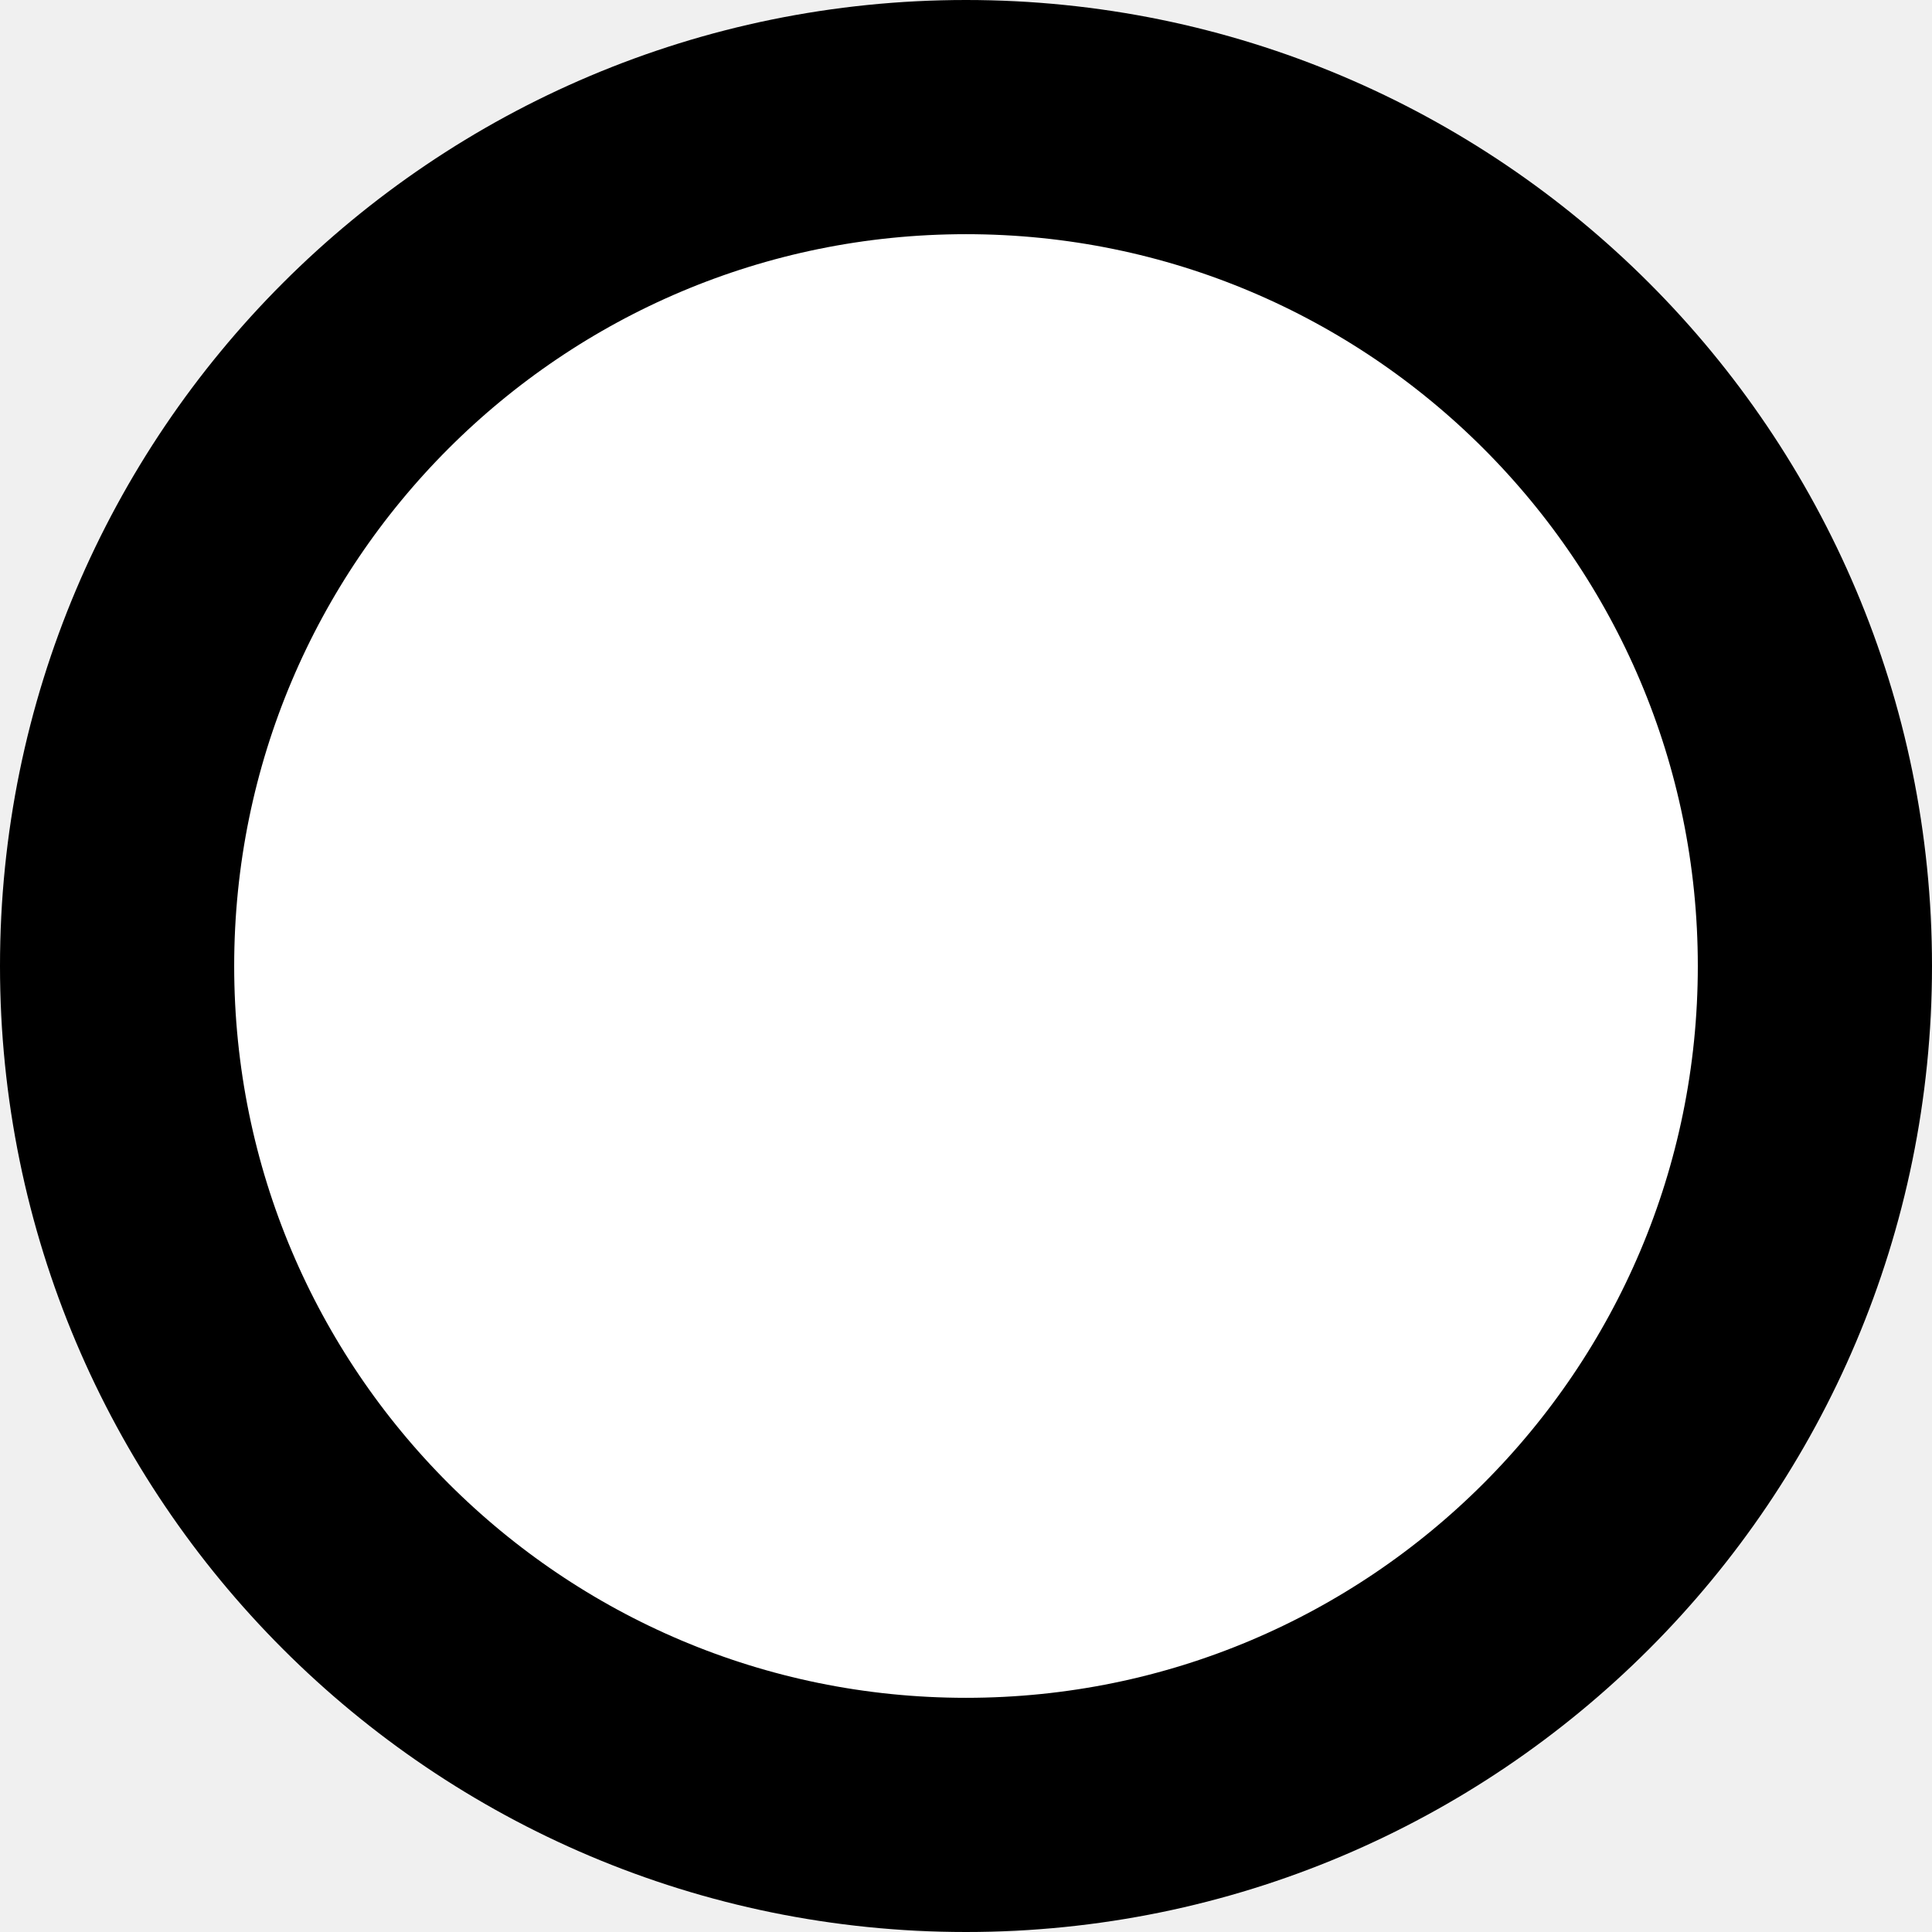
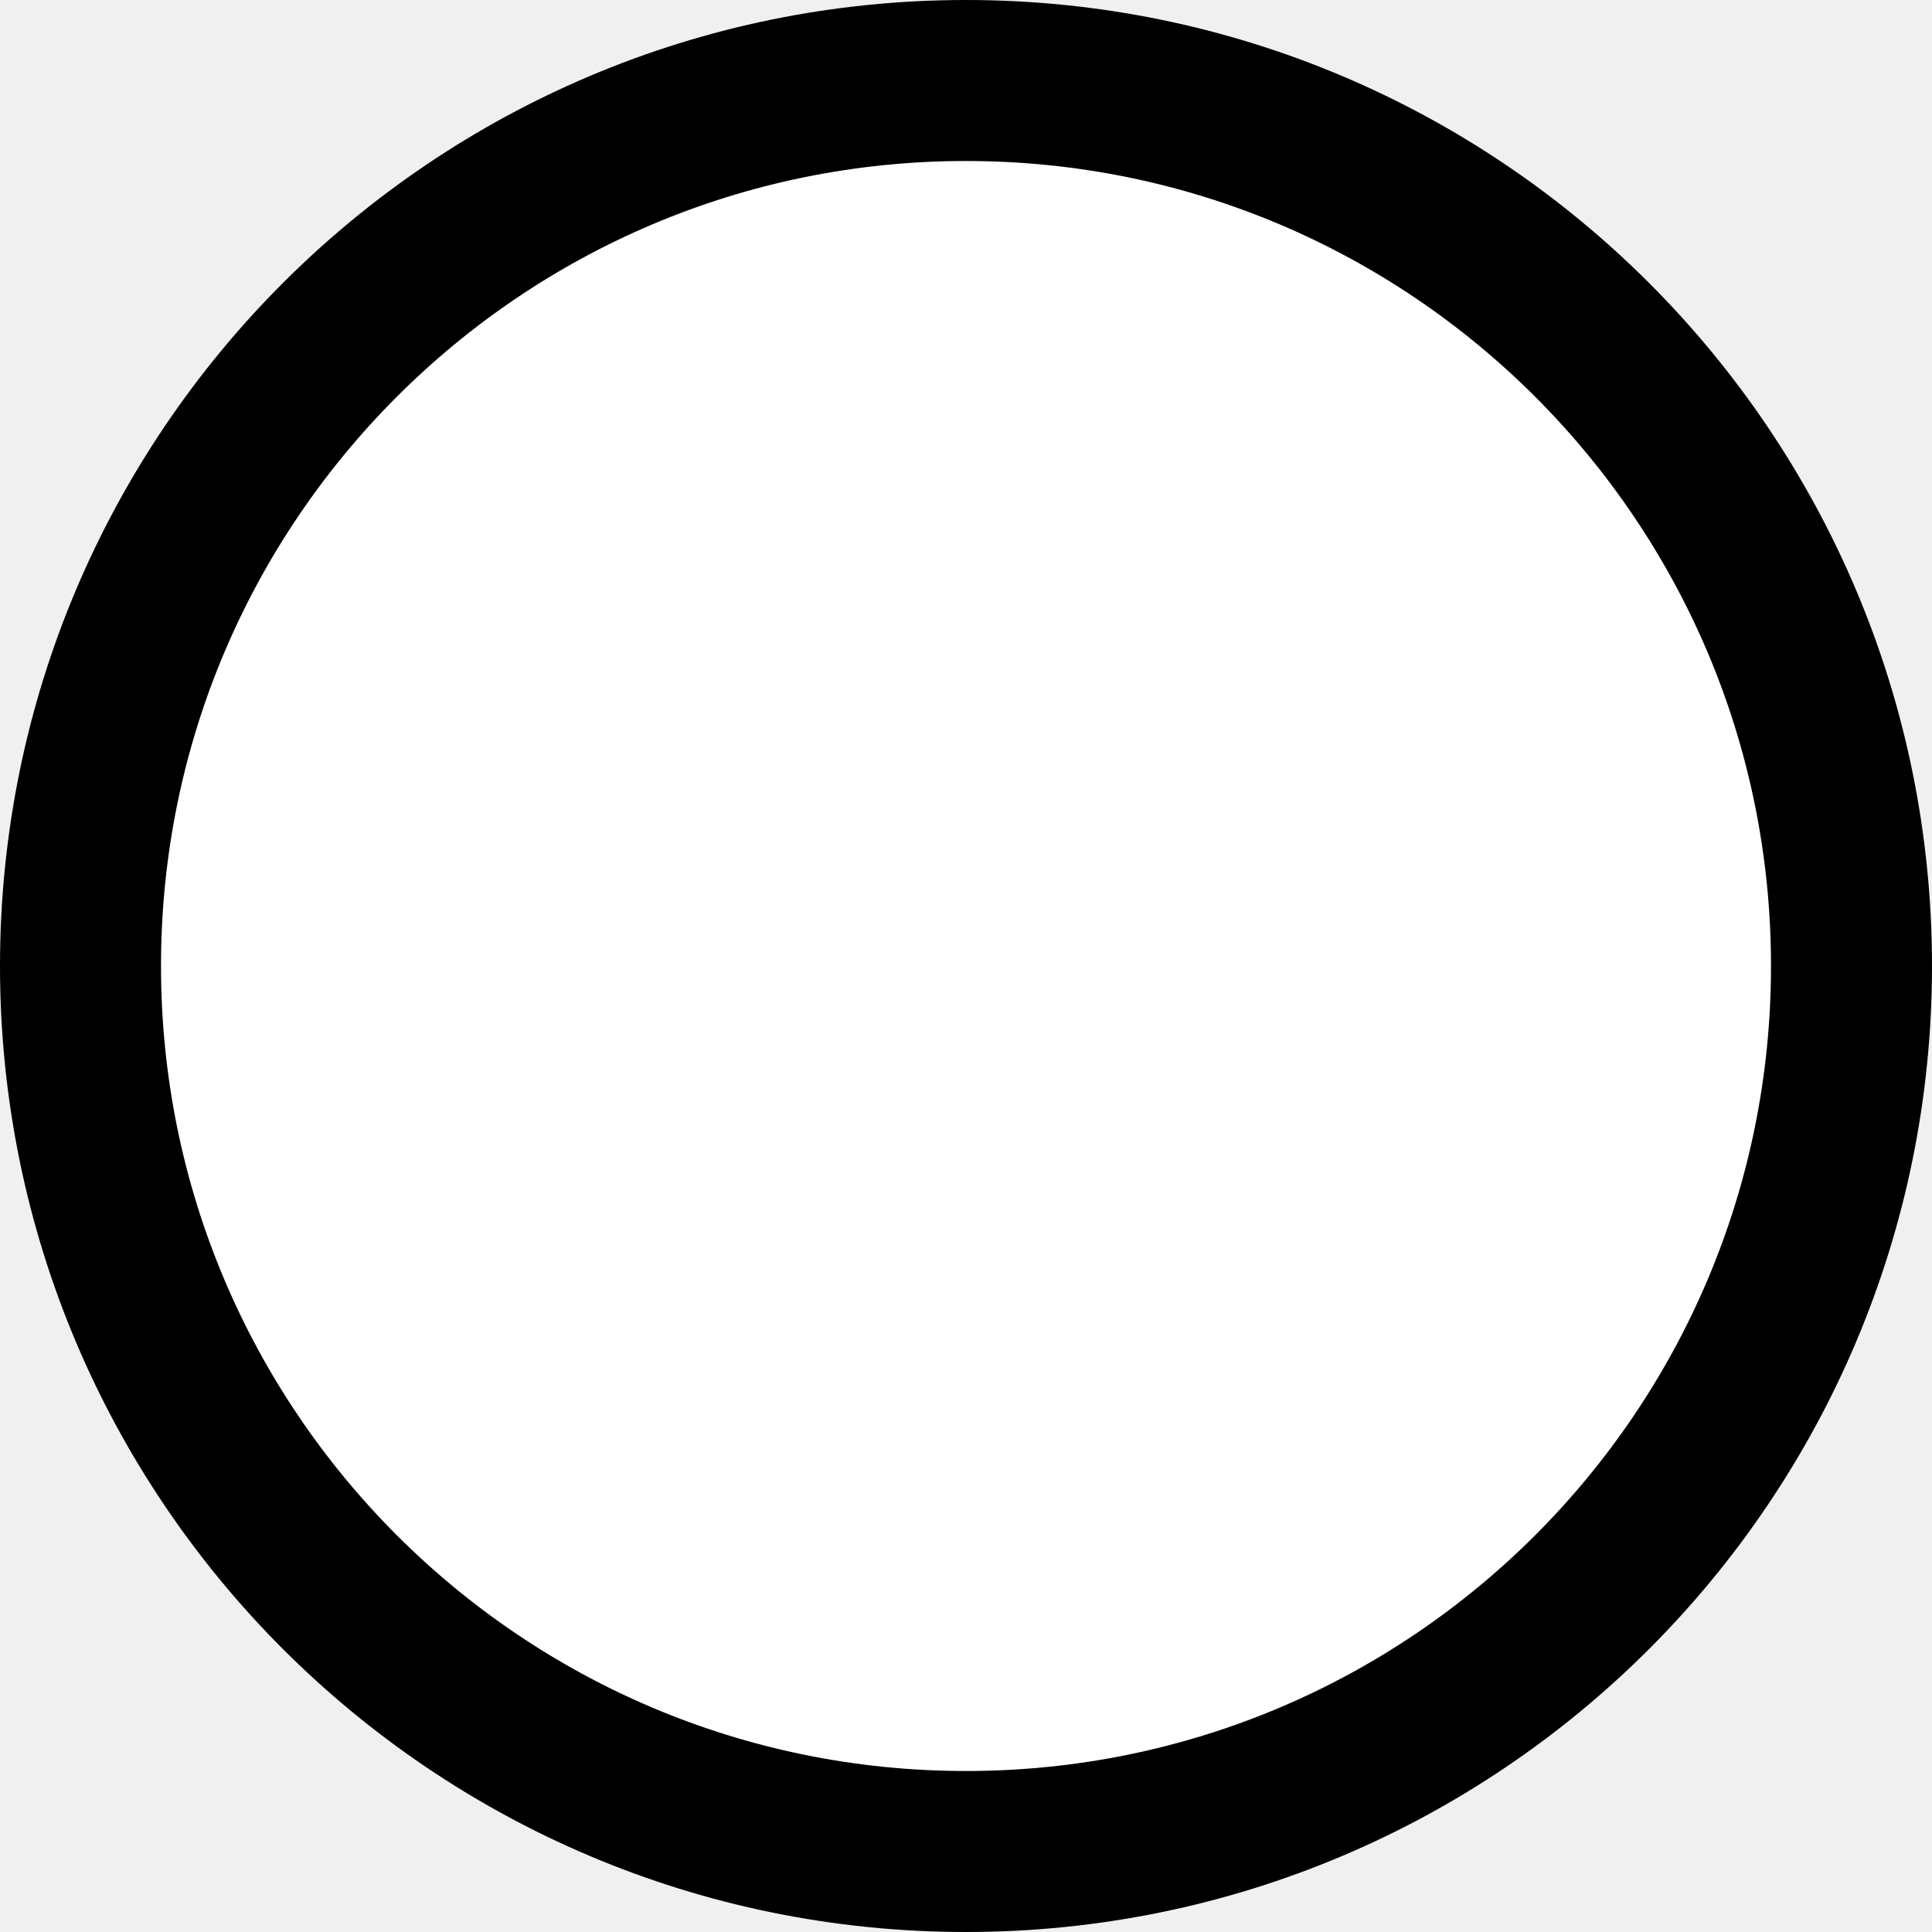
- <svg xmlns="http://www.w3.org/2000/svg" width="33" height="33" viewBox="0 0 33 33" fill="none">
-   <path d="M16.5 31C24.508 31 31 24.508 31 16.5C31 8.492 24.508 2 16.5 2C8.492 2 2 8.492 2 16.5C2 24.508 8.492 31 16.5 31Z" fill="white" stroke="black" stroke-width="4" />
+ <svg xmlns="http://www.w3.org/2000/svg" width="24" height="24" viewBox="0 0 24 24" fill="none">
+   <path d="M12 23C18.075 23 23 18.075 23 12C23 5.925 18.075 1 12 1C5.925 1 1 5.925 1 12C1 18.075 5.925 23 12 23Z" fill="white" stroke="black" stroke-width="2" />
</svg>
